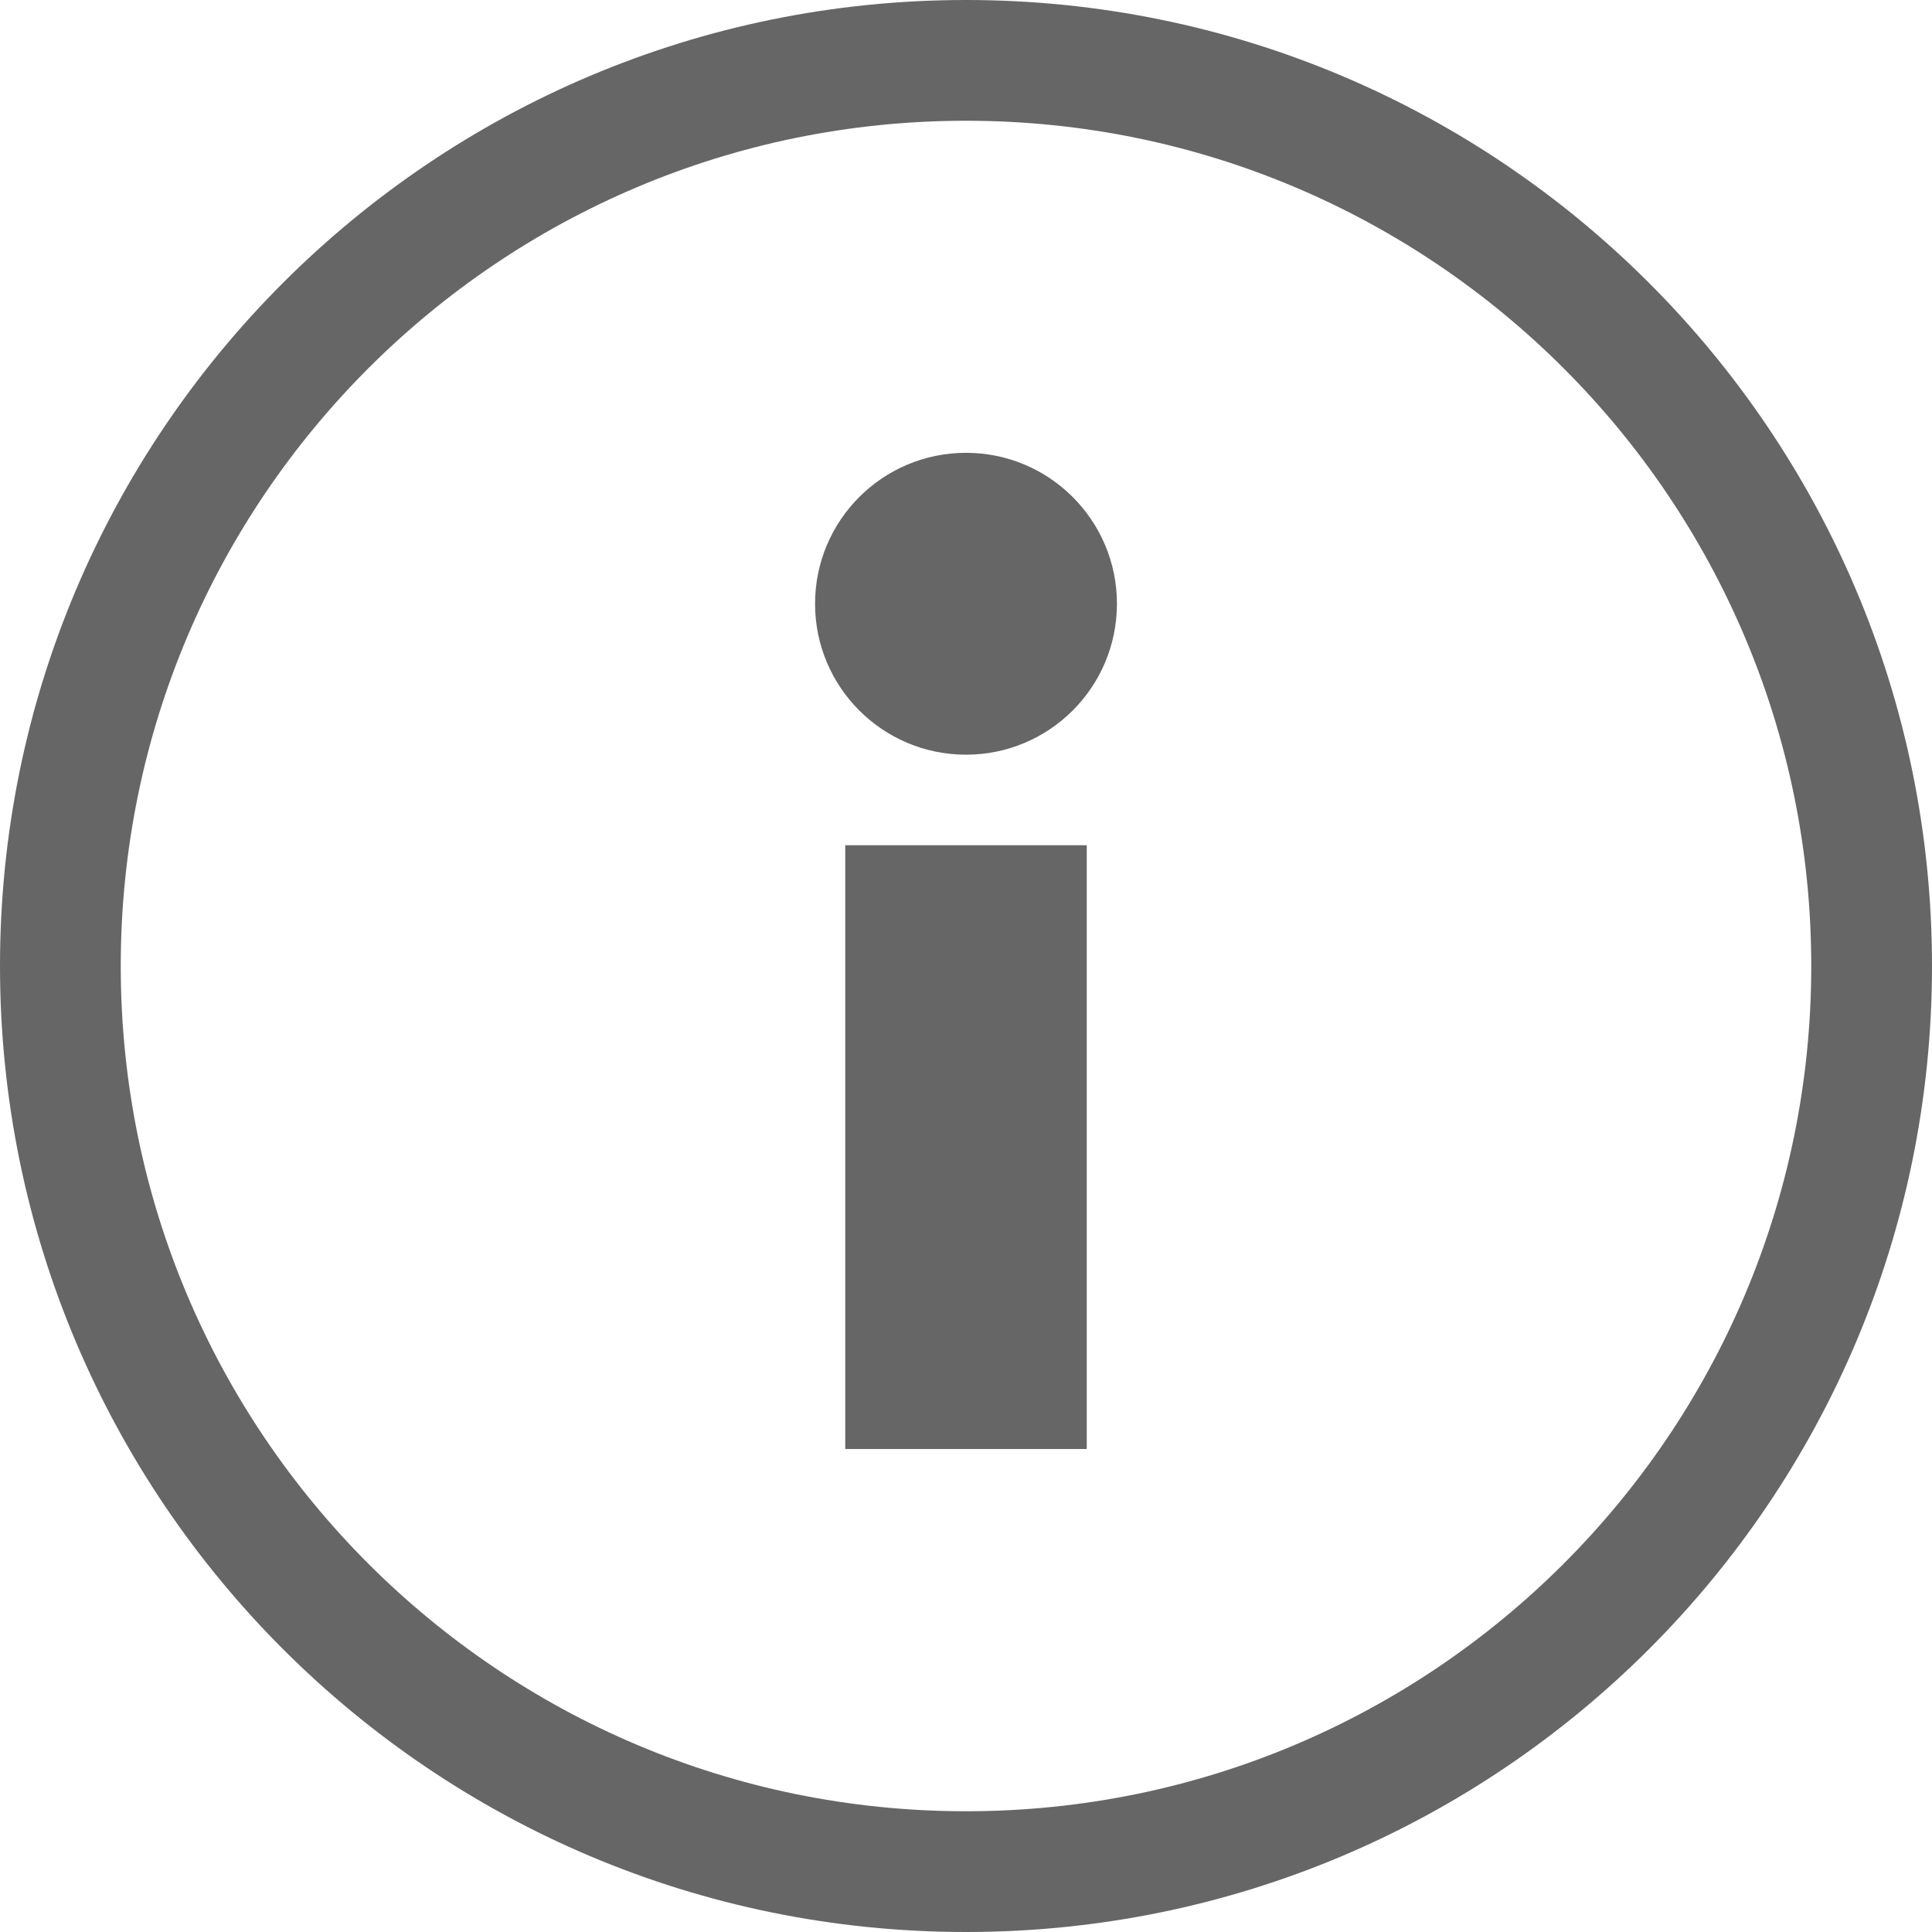
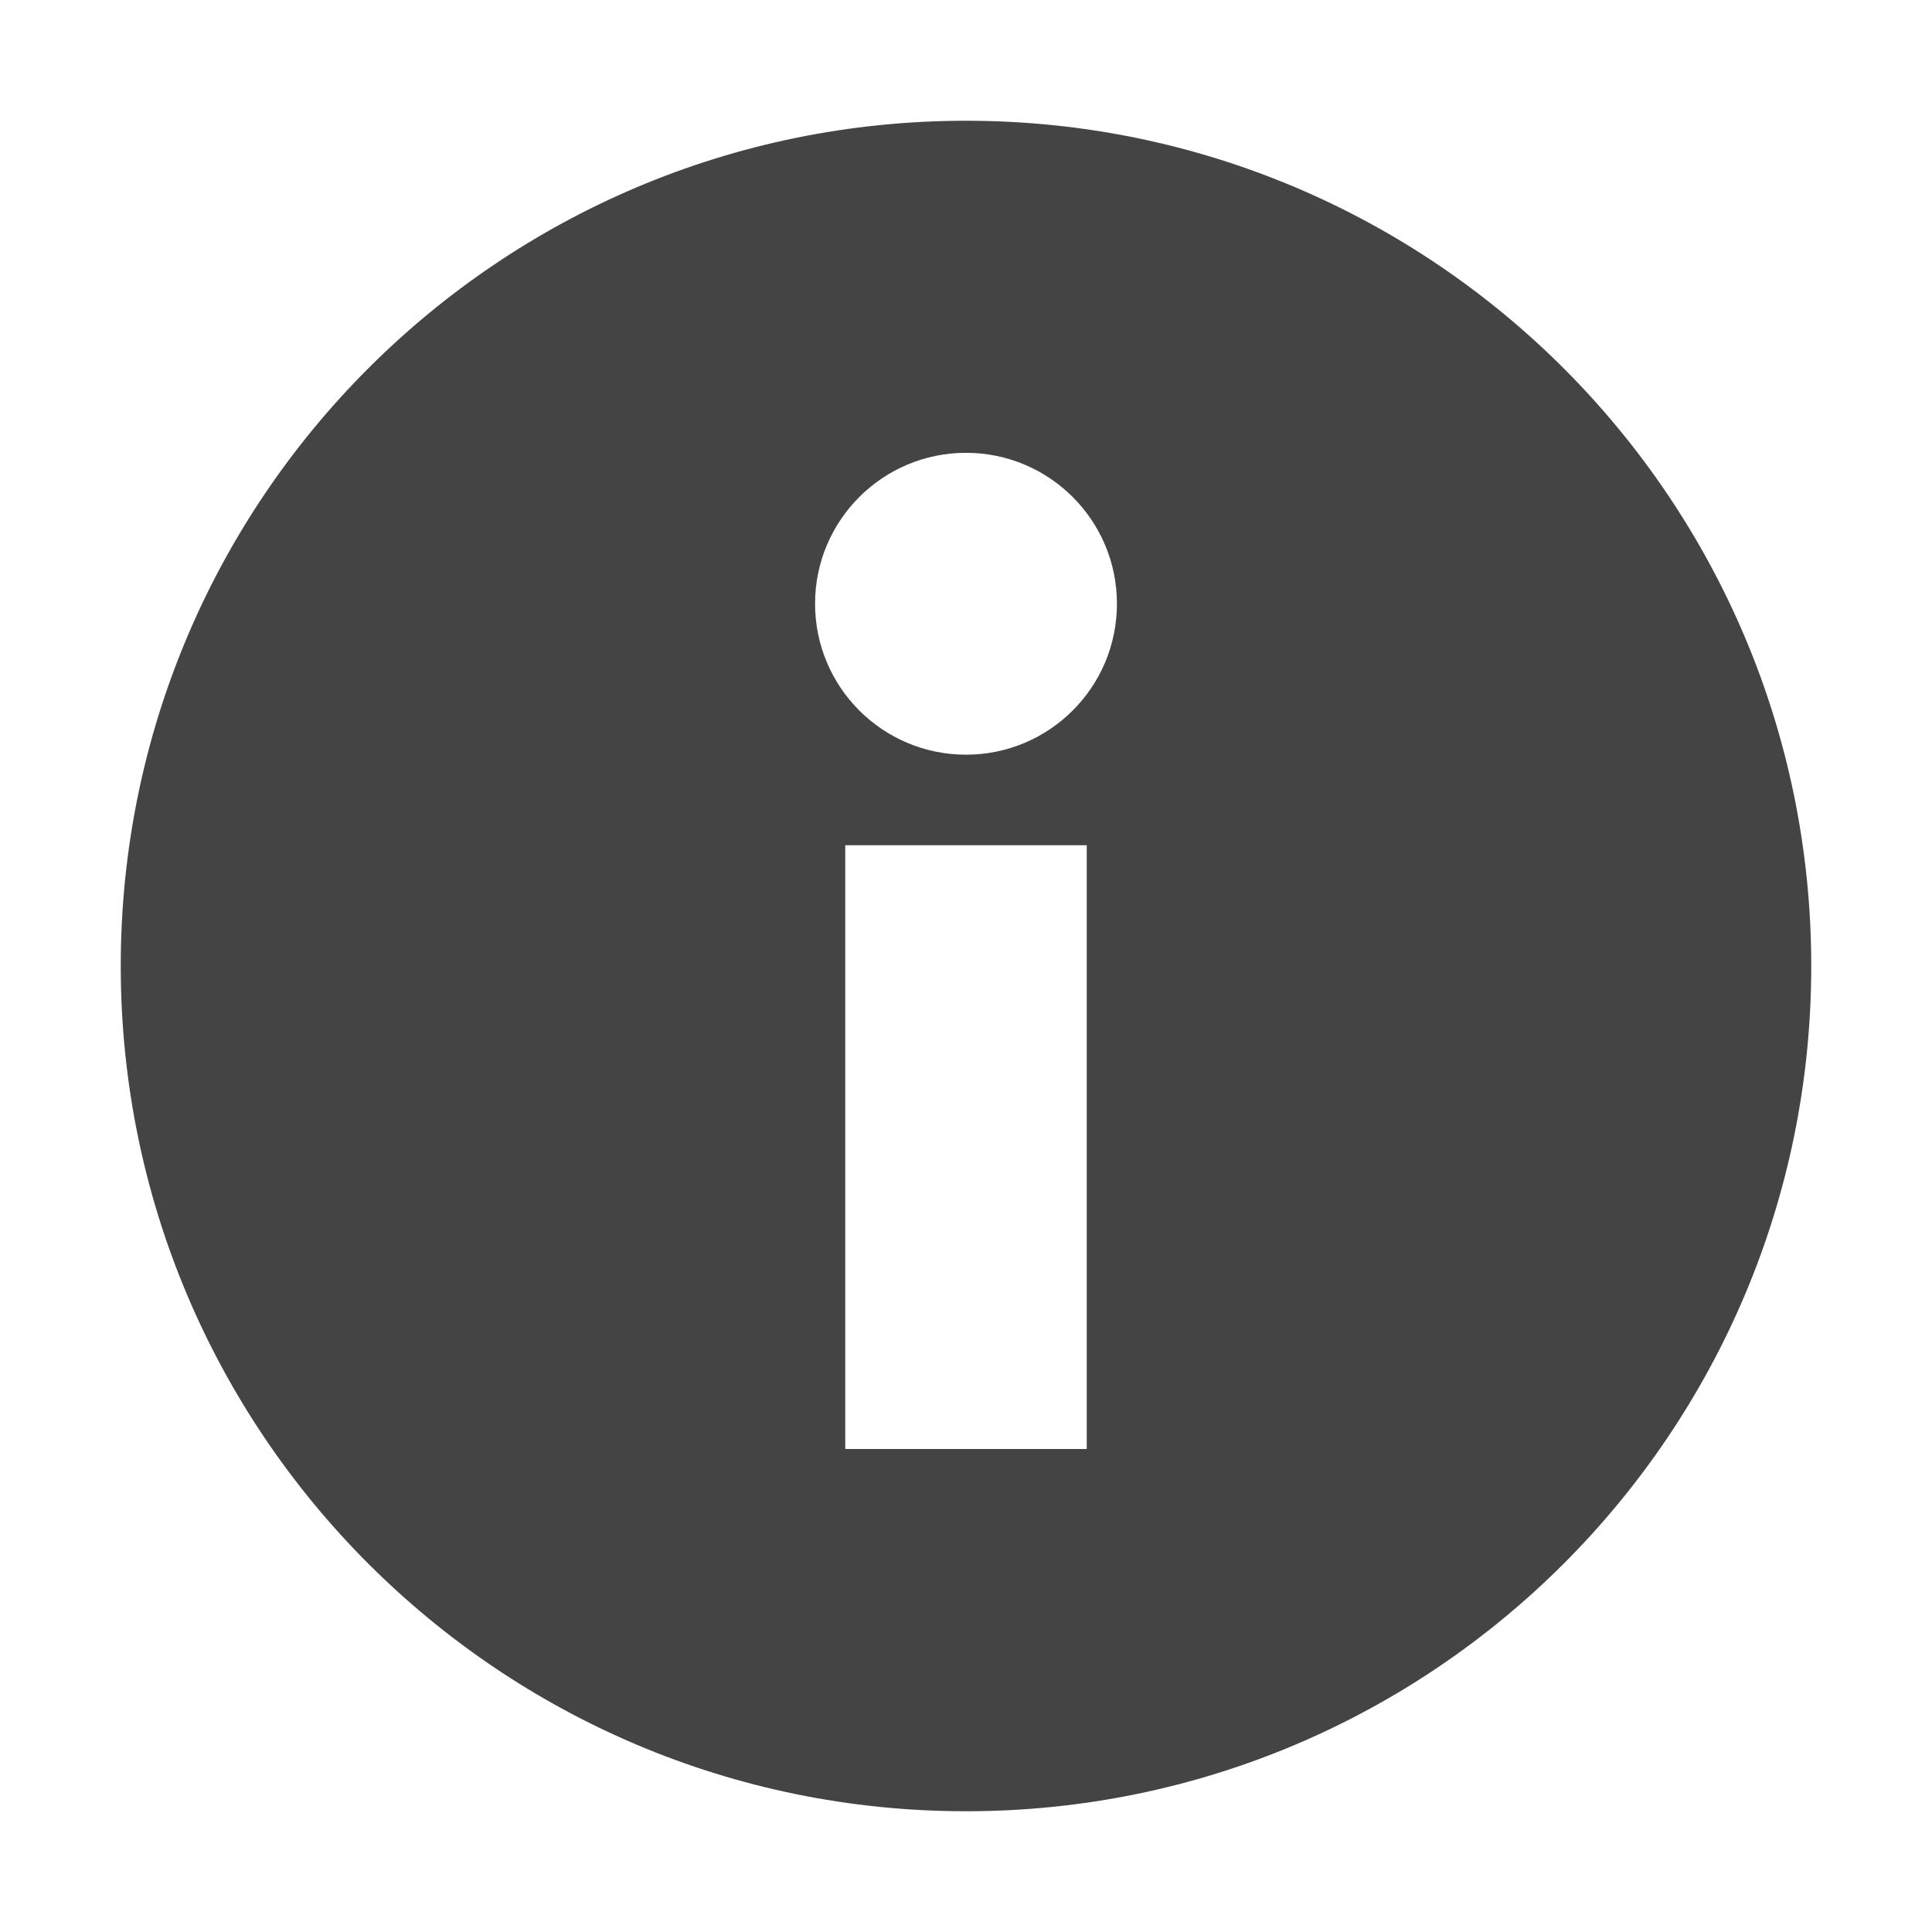
- <svg xmlns="http://www.w3.org/2000/svg" height="16" width="16" id="svg2" version="1.1">
-   <defs id="defs10" />
-   <g transform="translate(-393 -137)" id="g4">
-     <path d="M401 137a8 8 0 0 1 8 8 8 8 0 0 1-8 8 8 8 0 0 1-8-8 8 8 0 0 1 8-8zm0 1a7 7 0 0 0-7 7 7 7 0 0 0 7 7 7 7 0 0 0 7-7 7 7 0 0 0-7-7zm0 2.75a1.25 1.25 0 1 1 0 2.5 1.25 1.25 0 0 1 0-2.5zm1 3.25v5h-2v-5h1z" fill="#666" id="path6" />
-   </g>
+ <svg xmlns="http://www.w3.org/2000/svg" width="16" height="16" version="1.1">
+   <defs>
+     <style id="current-color-scheme" type="text/css">
+    .ColorScheme-Text { color:#444444; } .ColorScheme-Highlight { color:#4285f4; } .ColorScheme-NeutralText { color:#ff9800; } .ColorScheme-PositiveText { color:#4caf50; } .ColorScheme-NegativeText { color:#f44336; }
+   </style>
+   </defs>
+   <path style="fill:currentColor" class="ColorScheme-Text" d="M 8 1 A 7 7 0 0 0 1 8 A 7 7 0 0 0 8 15 A 7 7 0 0 0 15 8 A 7 7 0 0 0 8 1 z M 8 3.75 A 1.25 1.25 0 0 1 9.25 5 A 1.25 1.25 0 0 1 8 6.25 A 1.25 1.25 0 0 1 6.75 5 A 1.25 1.25 0 0 1 8 3.75 z M 7 7 L 9 7 L 9 12 L 7 12 L 7 7 z" />
</svg>
